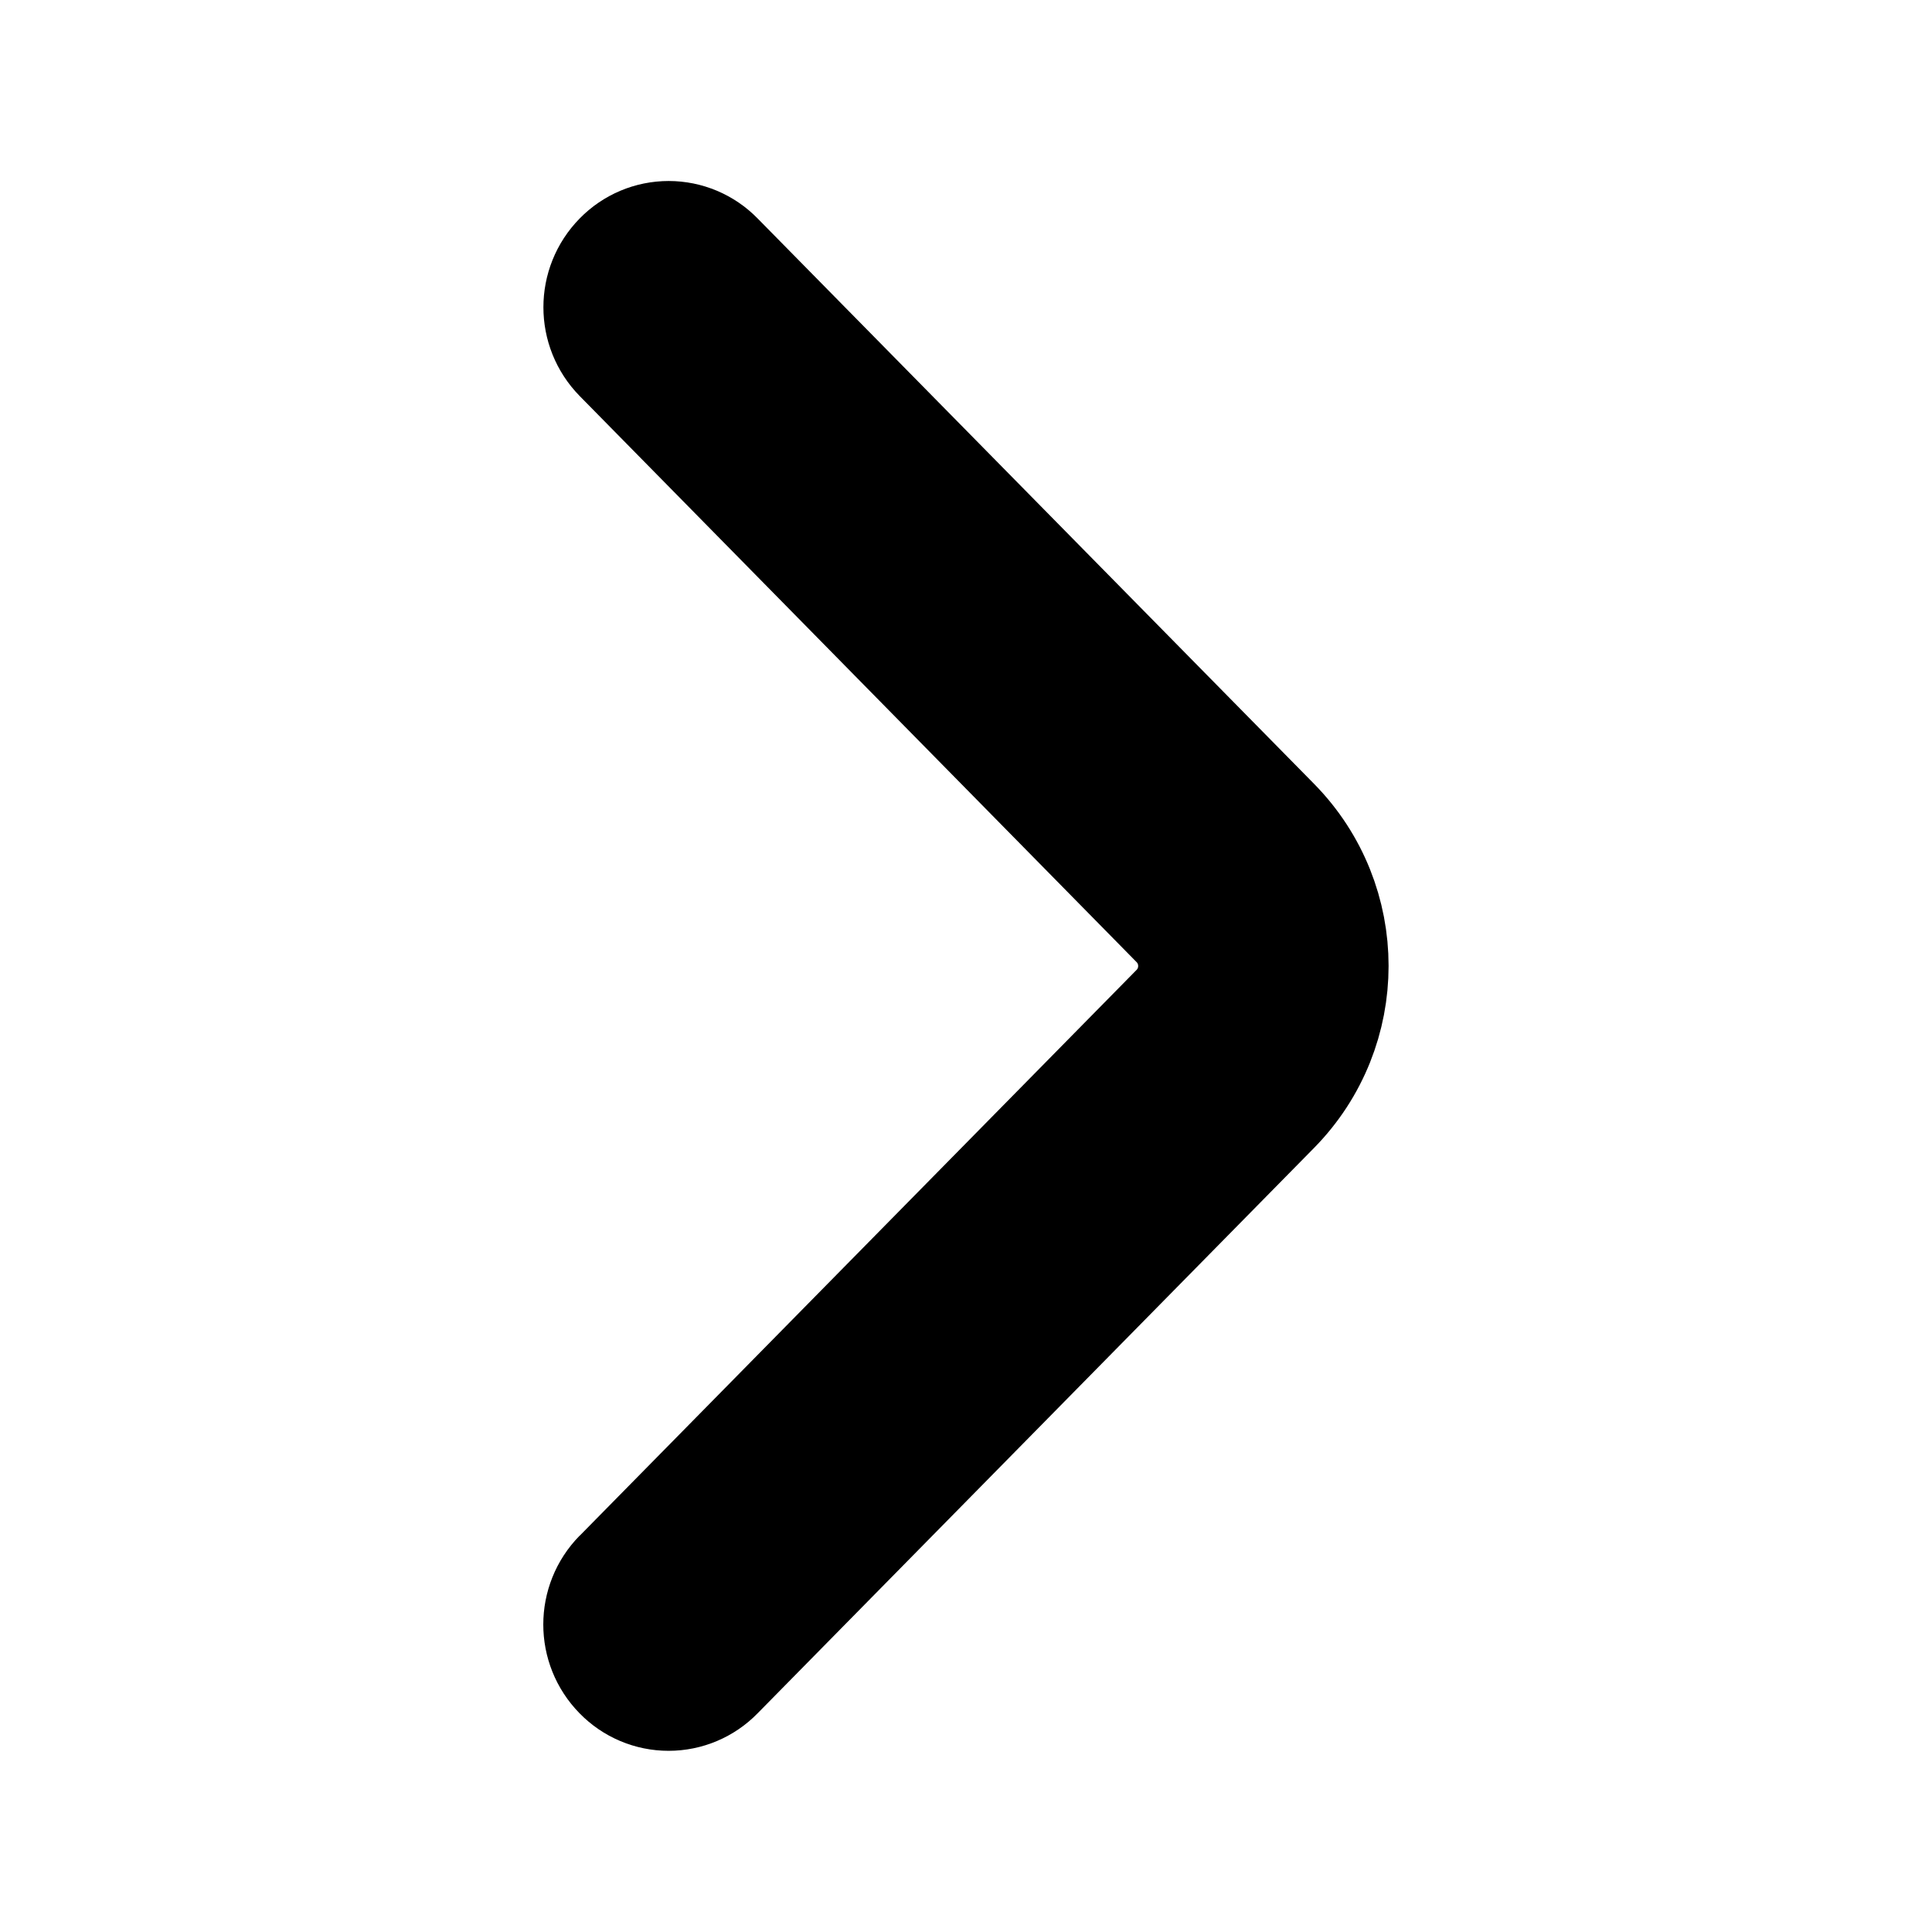
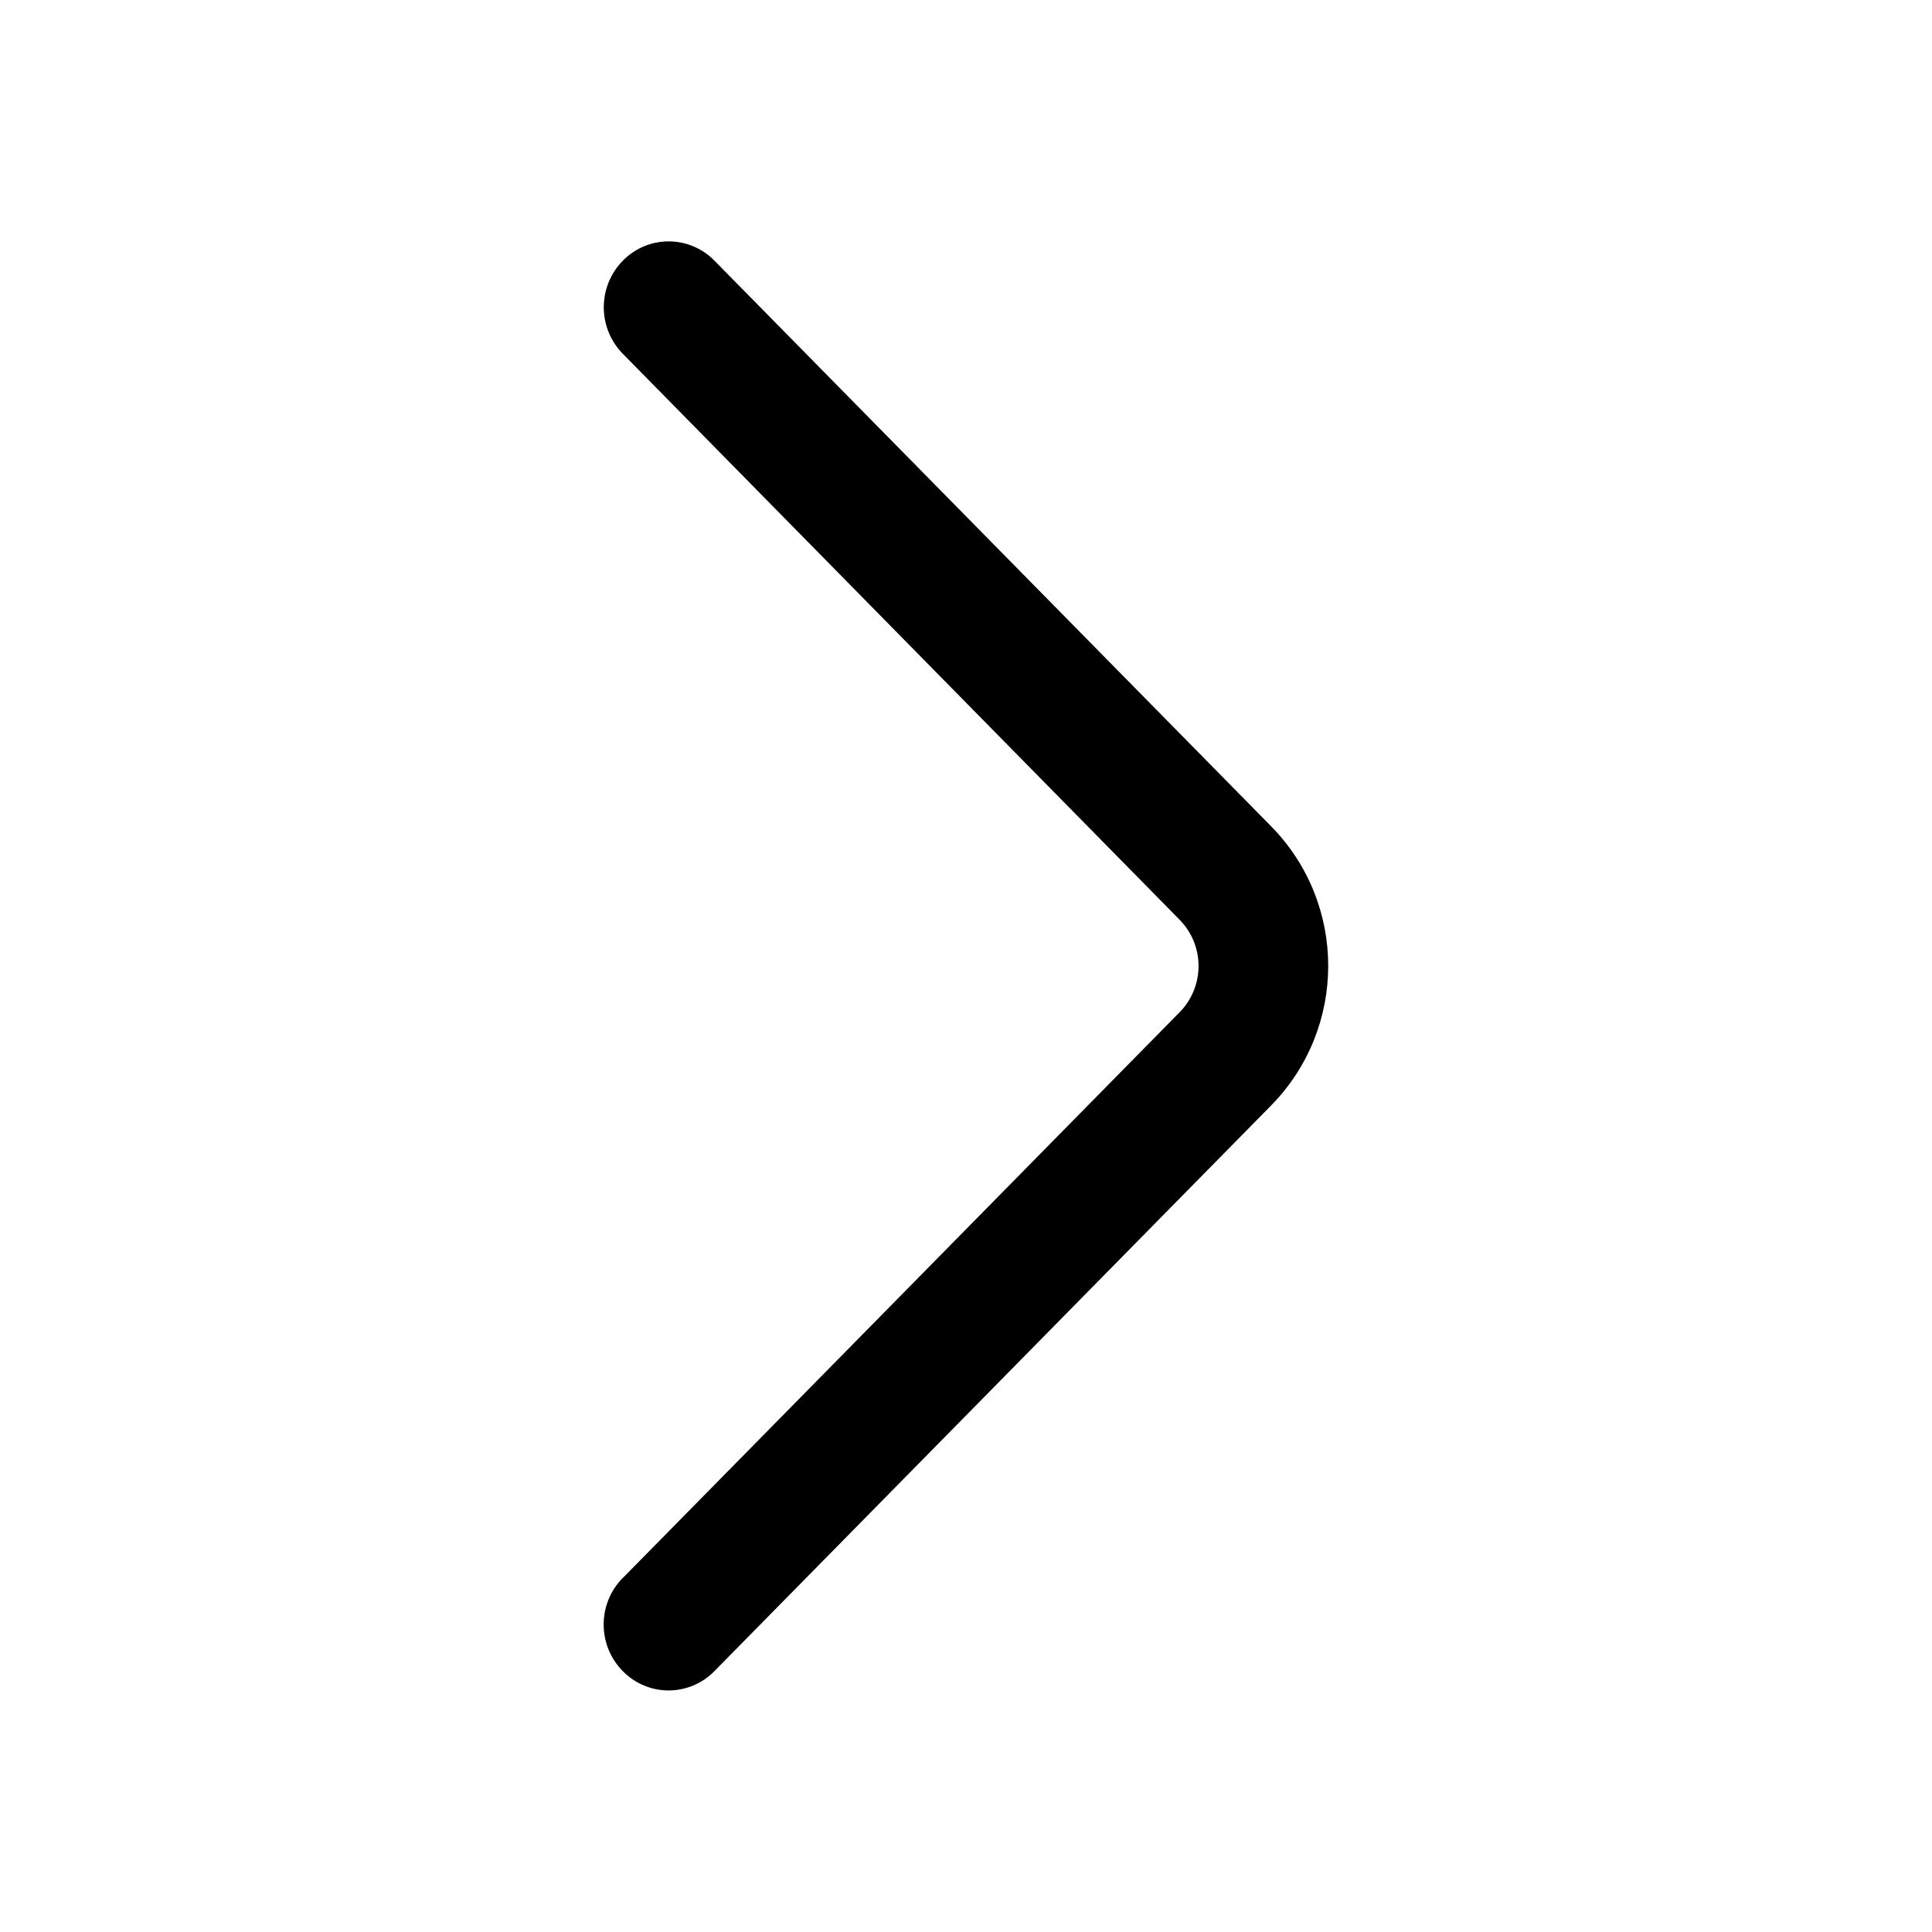
<svg xmlns="http://www.w3.org/2000/svg" width="2em" height="2em" viewBox="0 0 16 16">
-   <path fill="currentColor" d="m5.157 13.069l4.611-4.685a.546.546 0 0 0 0-.768L5.158 2.93a.55.55 0 0 1 0-.771a.53.53 0 0 1 .759 0l4.61 4.684a1.65 1.65 0 0 1 0 2.312l-4.61 4.684a.53.53 0 0 1-.76 0a.55.55 0 0 1 0-.771" stroke-width="1" stroke="currentColor" />
+   <path fill="currentColor" d="m5.157 13.069l4.611-4.685a.546.546 0 0 0 0-.768L5.158 2.93a.55.55 0 0 1 0-.771a.53.53 0 0 1 .759 0l4.61 4.684a1.65 1.65 0 0 1 0 2.312l-4.61 4.684a.53.53 0 0 1-.76 0a.55.55 0 0 1 0-.771" stroke-width="0" stroke="currentColor" />
</svg>
